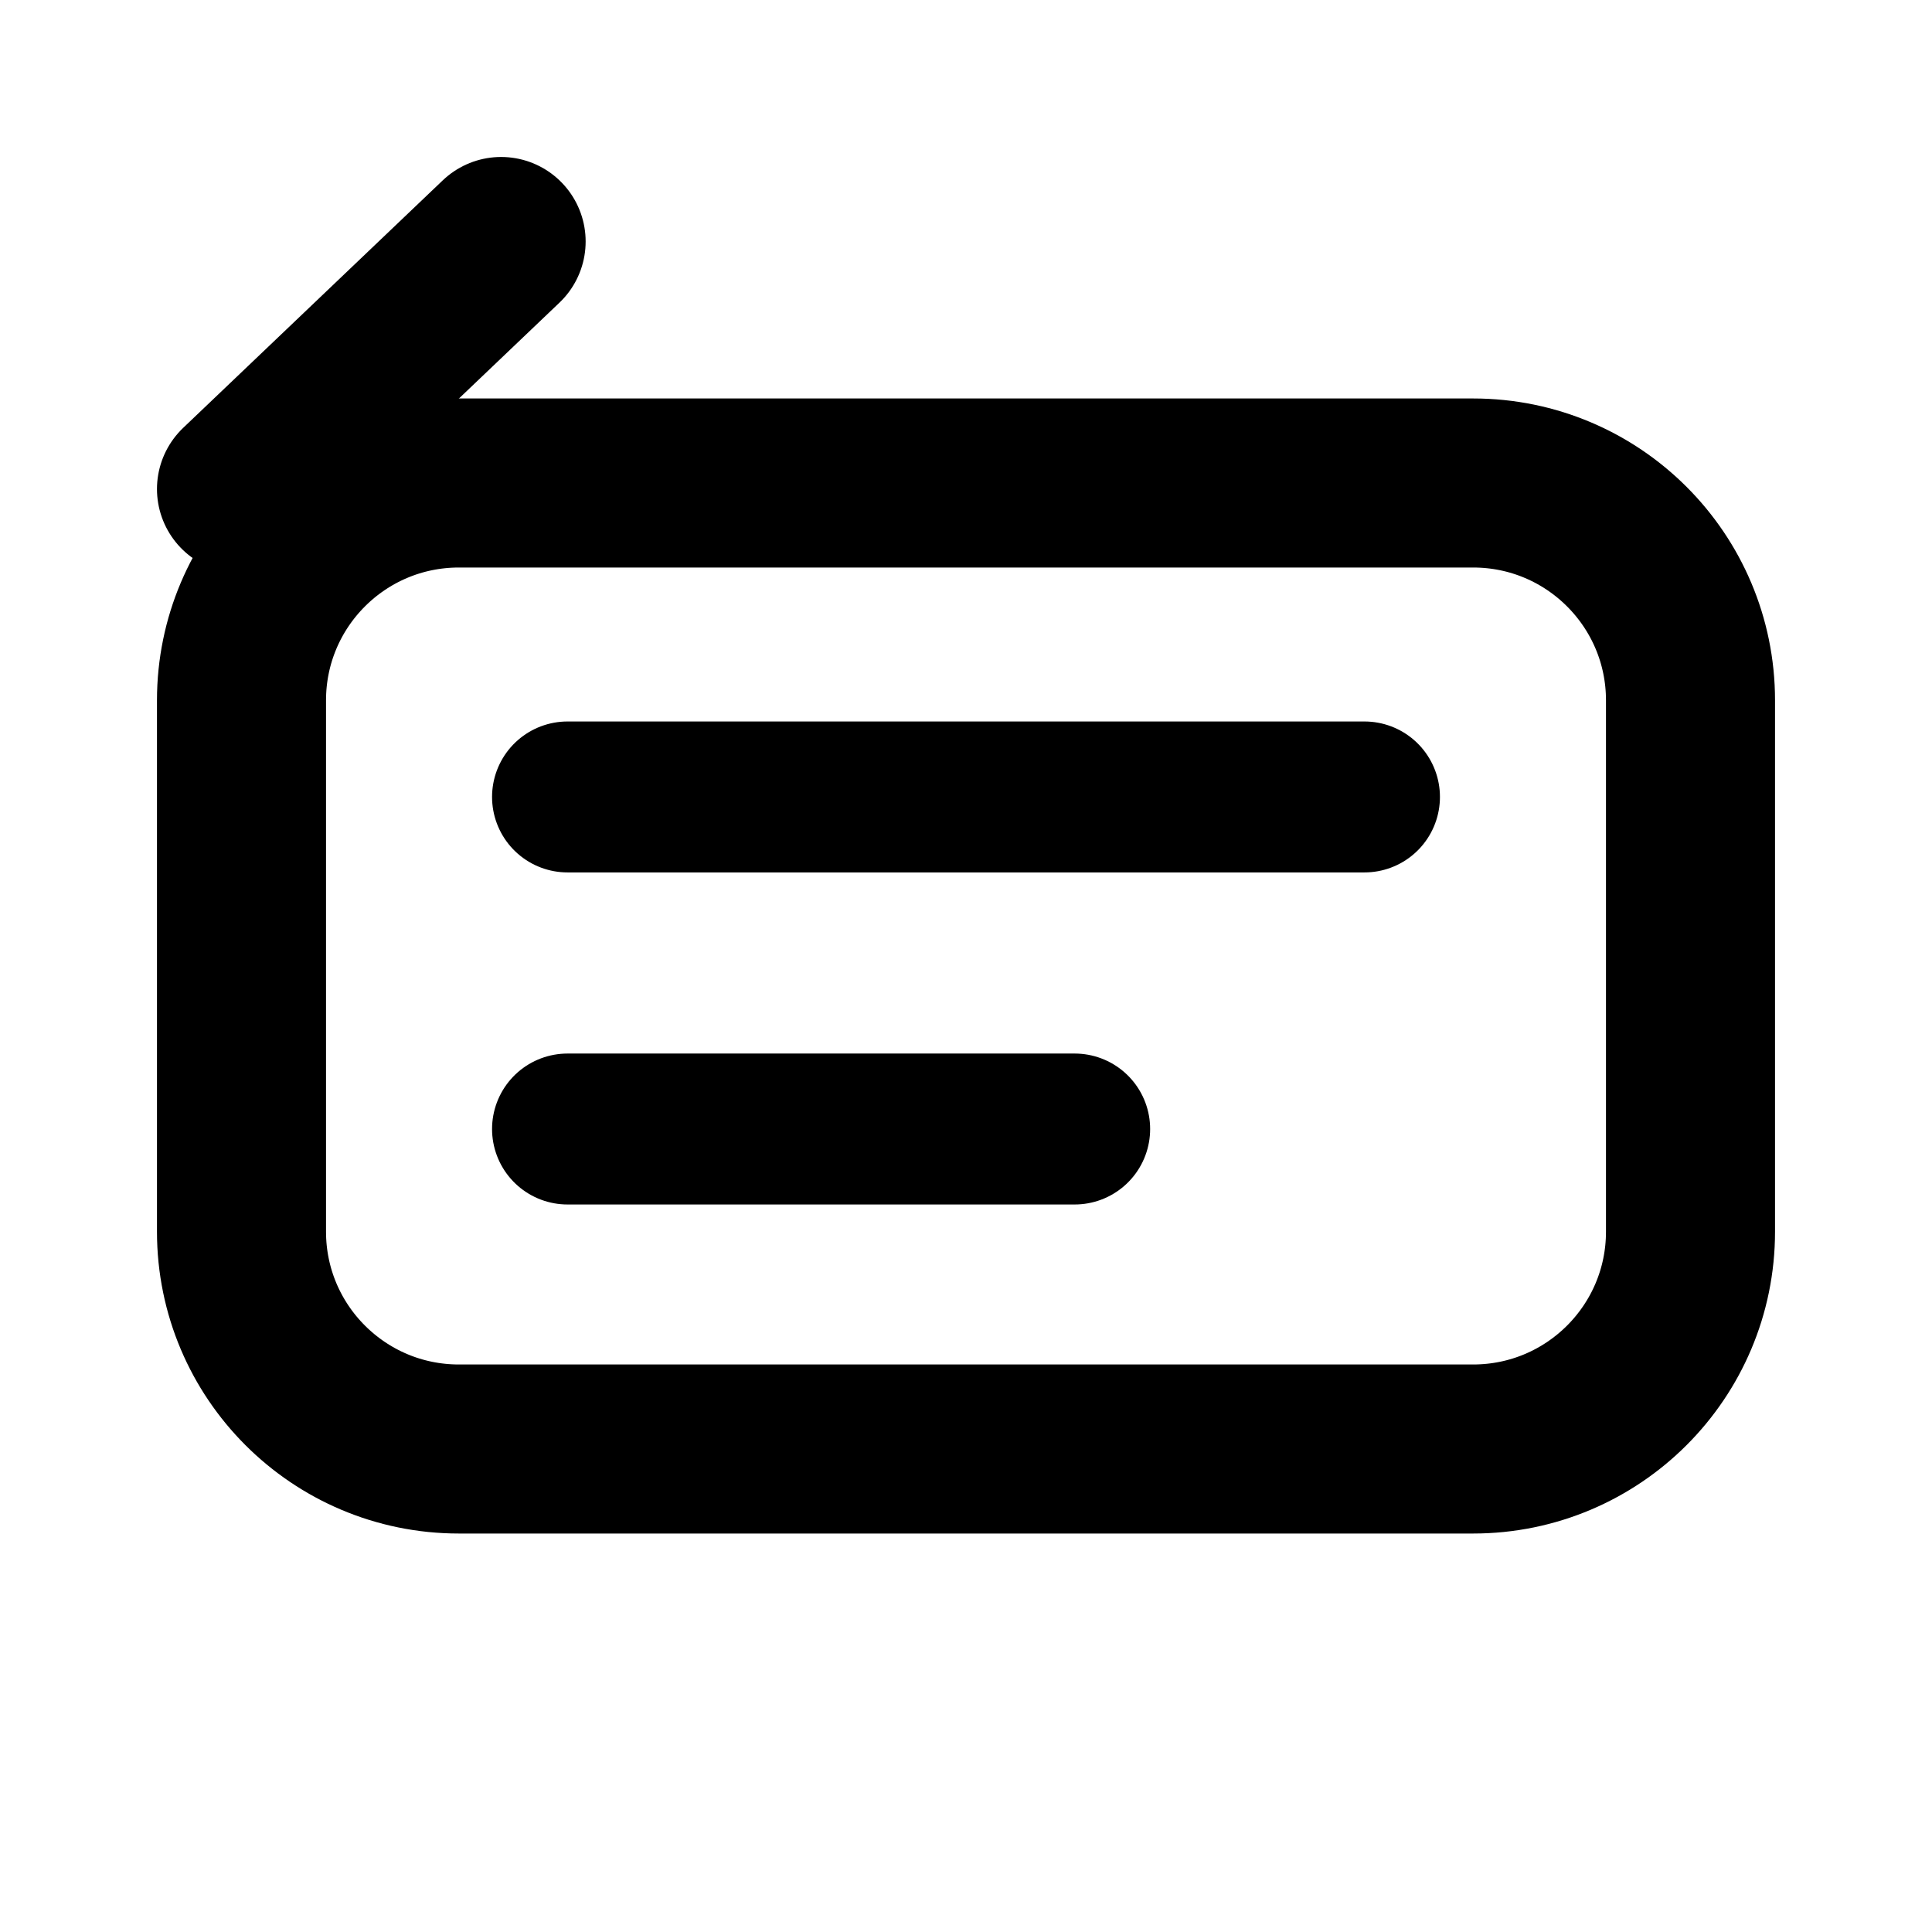
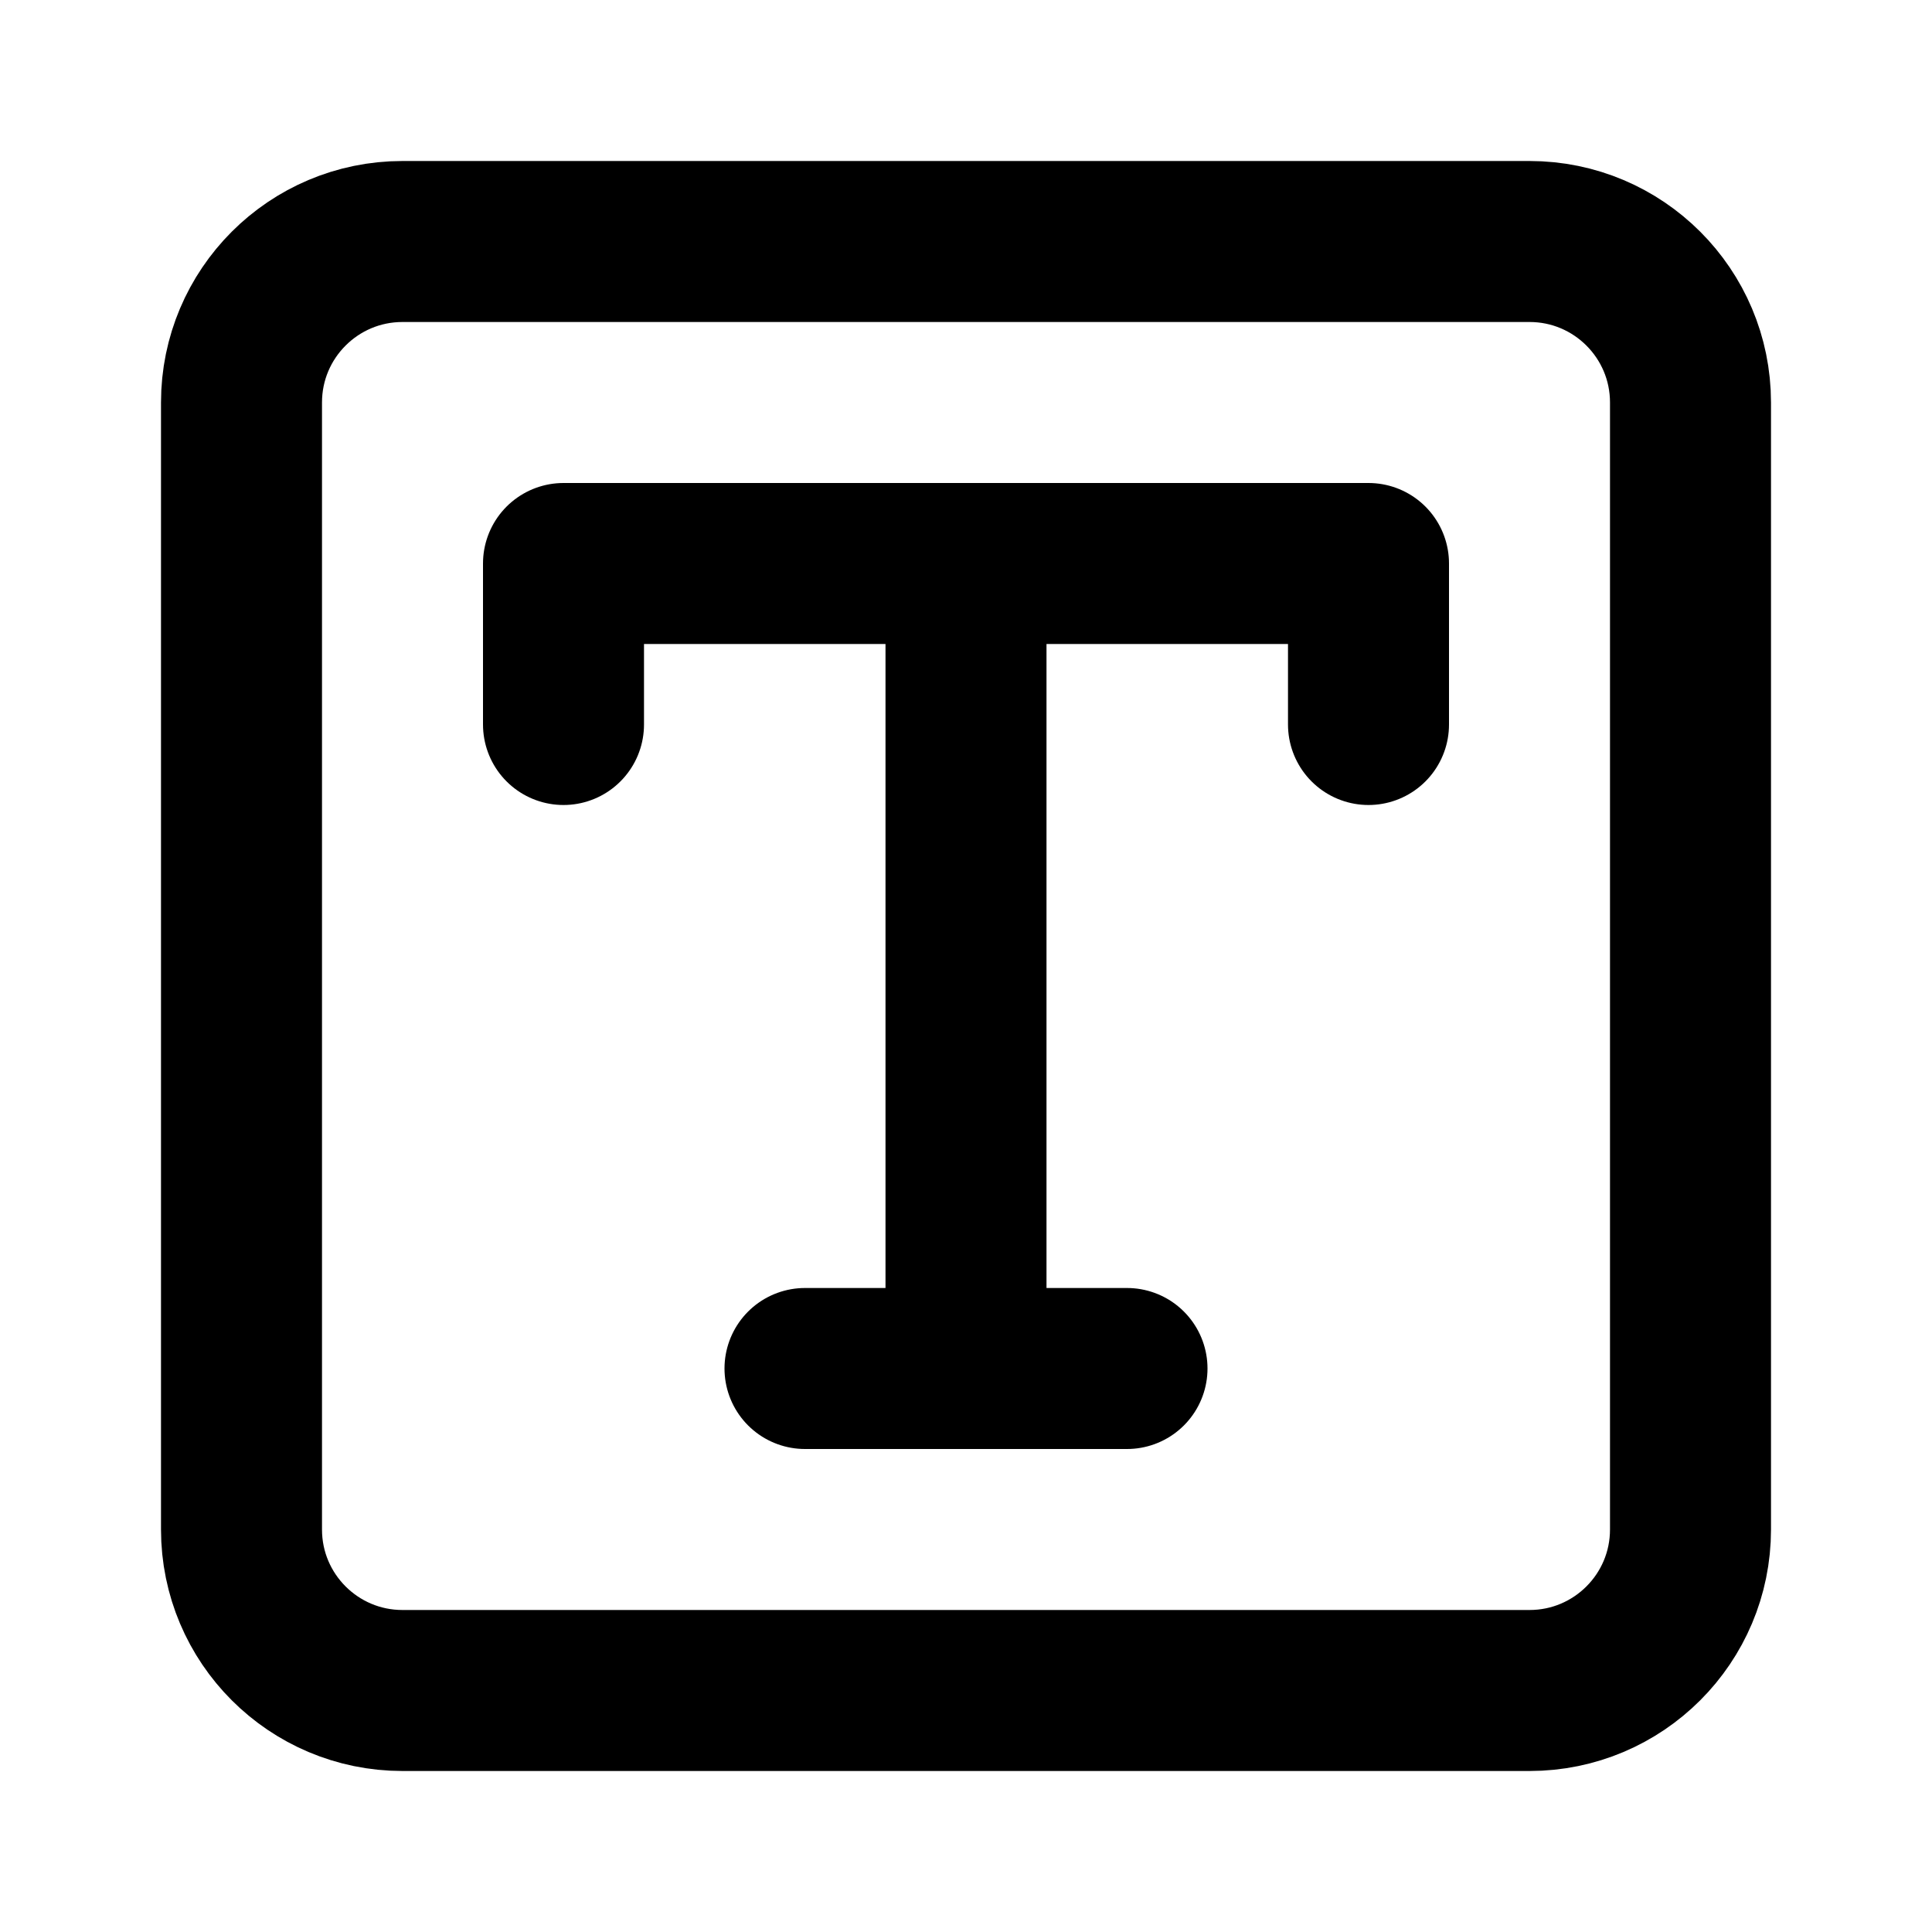
- <svg xmlns="http://www.w3.org/2000/svg" width="16" height="16" viewBox="0 0 16 16" fill="none">
-   <rect x="2" y="4" width="12" height="8" rx="1.8" stroke="currentColor" stroke-width="1.4" />
-   <path d="M4.7 6.6h6.6M4.7 9.35h4.2" stroke="currentColor" stroke-width="1.25" stroke-linecap="round" />
-   <path d="M2 4.05 4.15 2" stroke="currentColor" stroke-width="1.4" stroke-linecap="round" />
+ <svg xmlns="http://www.w3.org/2000/svg" width="24" height="24" viewBox="0 0 24 24" fill="none" stroke="currentColor" stroke-width="2" stroke-linecap="round" stroke-linejoin="round" class="lucide lucide-type-square-icon lucide-type-square">
+   <rect width="18" height="18" x="3" y="3" rx="2" />
+   <path d="M7 9V7h10v2" />
+   <path d="M12 7v10" />
+   <path d="M10 17h4" />
</svg>
